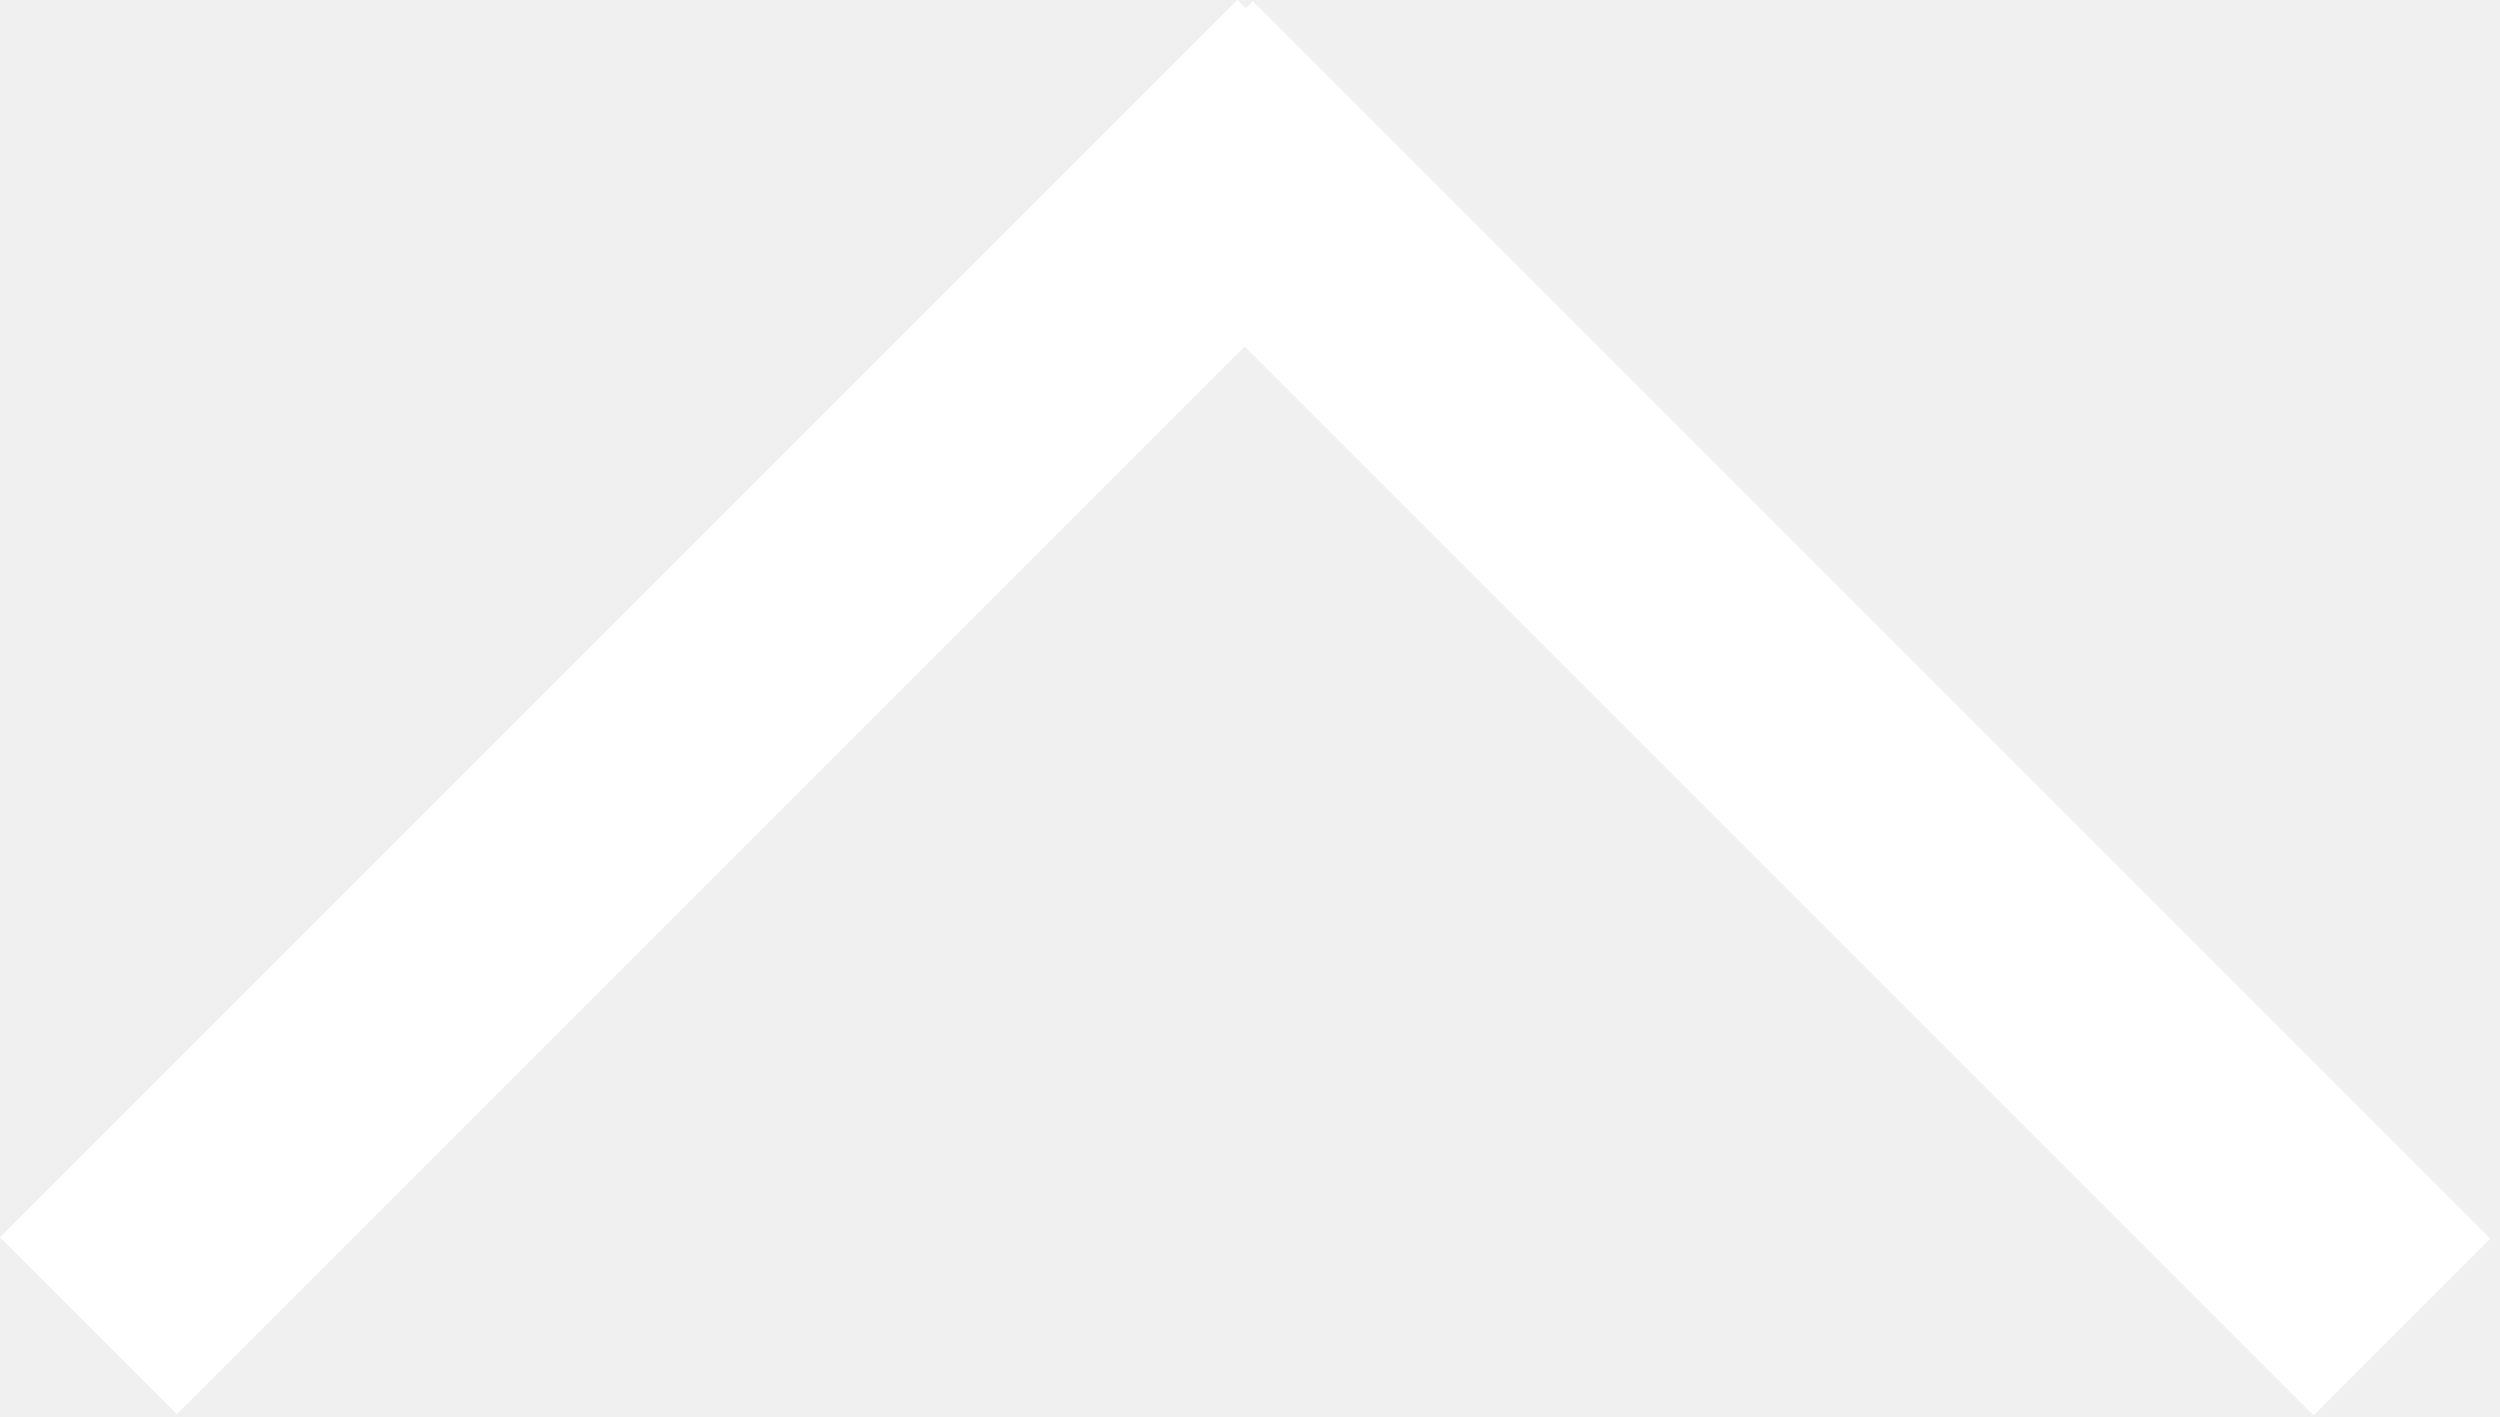
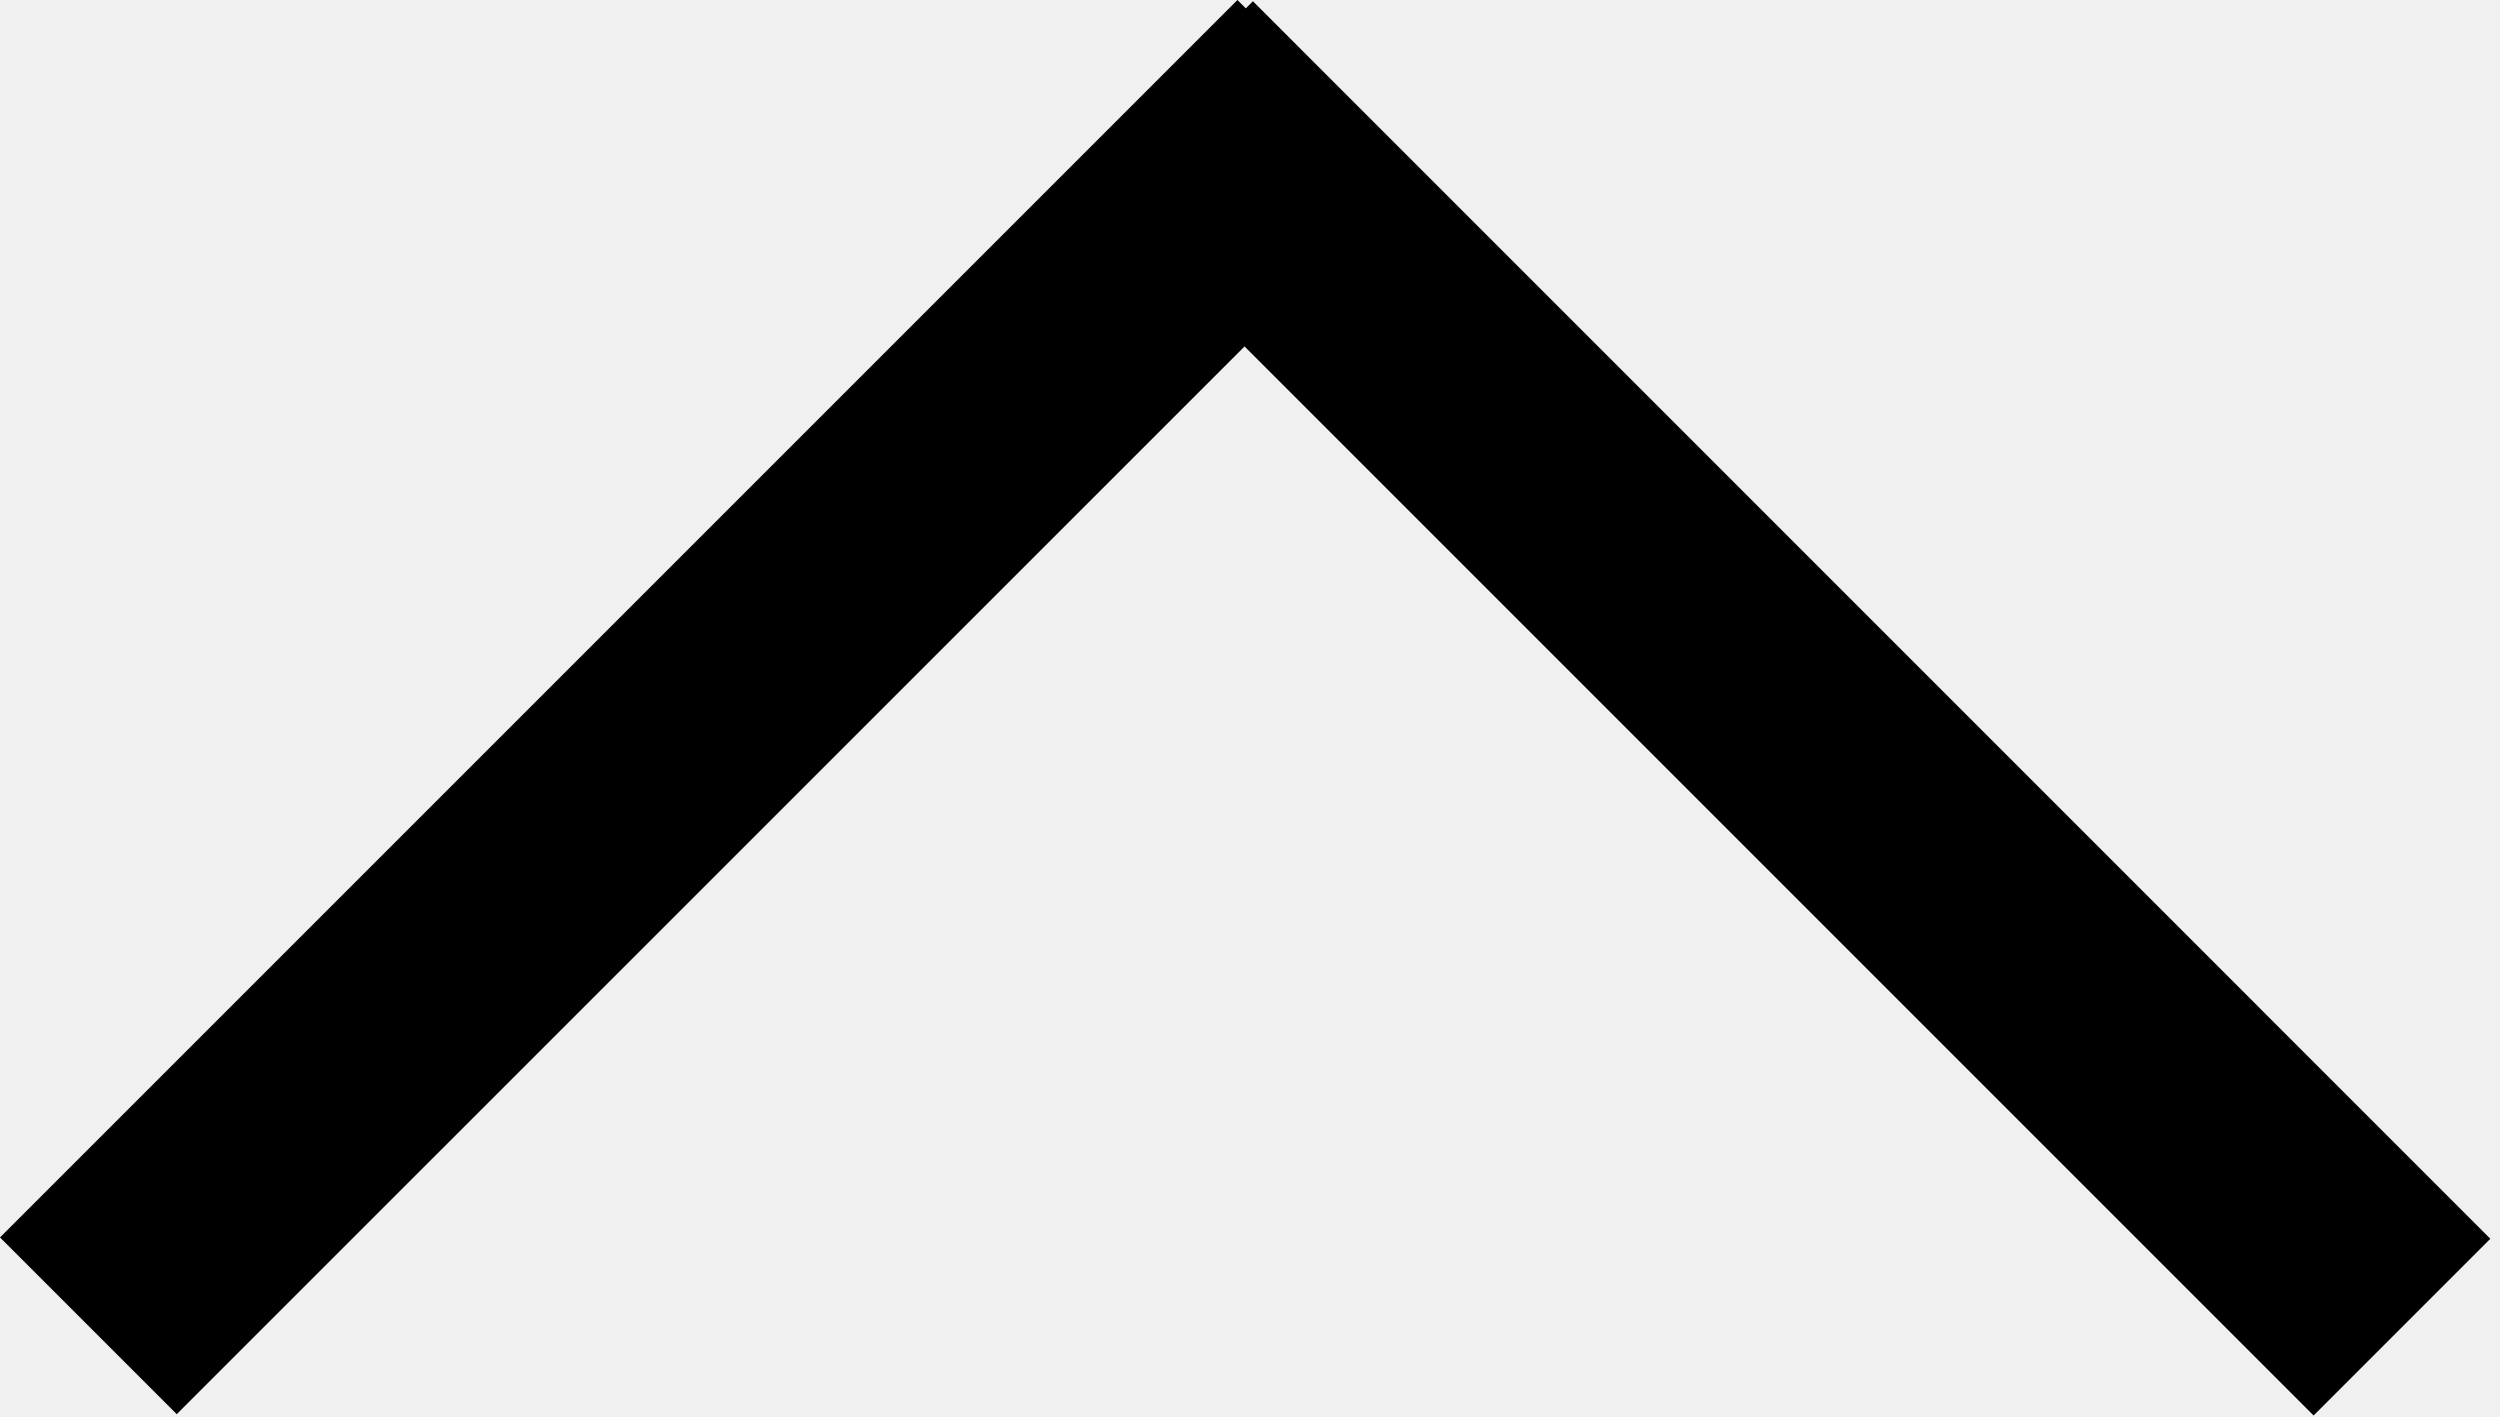
<svg xmlns="http://www.w3.org/2000/svg" width="30" height="17" viewBox="0 0 30 17" fill="none">
-   <rect x="15.035" y="0.015" width="21" height="3" transform="rotate(45 15.0352 0.0153809)" fill="white" />
-   <rect y="14.849" width="21" height="3" transform="rotate(-45 0 14.8491)" fill="white" />
+   <g clip-path="url(#clip0_118_103)">
+     <path d="M29.884 14.865L15.035 0.015L12.914 2.137L27.763 16.986L29.884 14.865Z" fill="black" />
+     <path d="M14.849 -0L0 14.849L2.121 16.97L16.971 2.121L14.849 -0Z" fill="black" />
+   </g>
+   <defs>
+     <clipPath id="clip0_118_103">
+       <rect width="30" height="17" fill="white" />
+     </clipPath>
+   </defs>
</svg>
